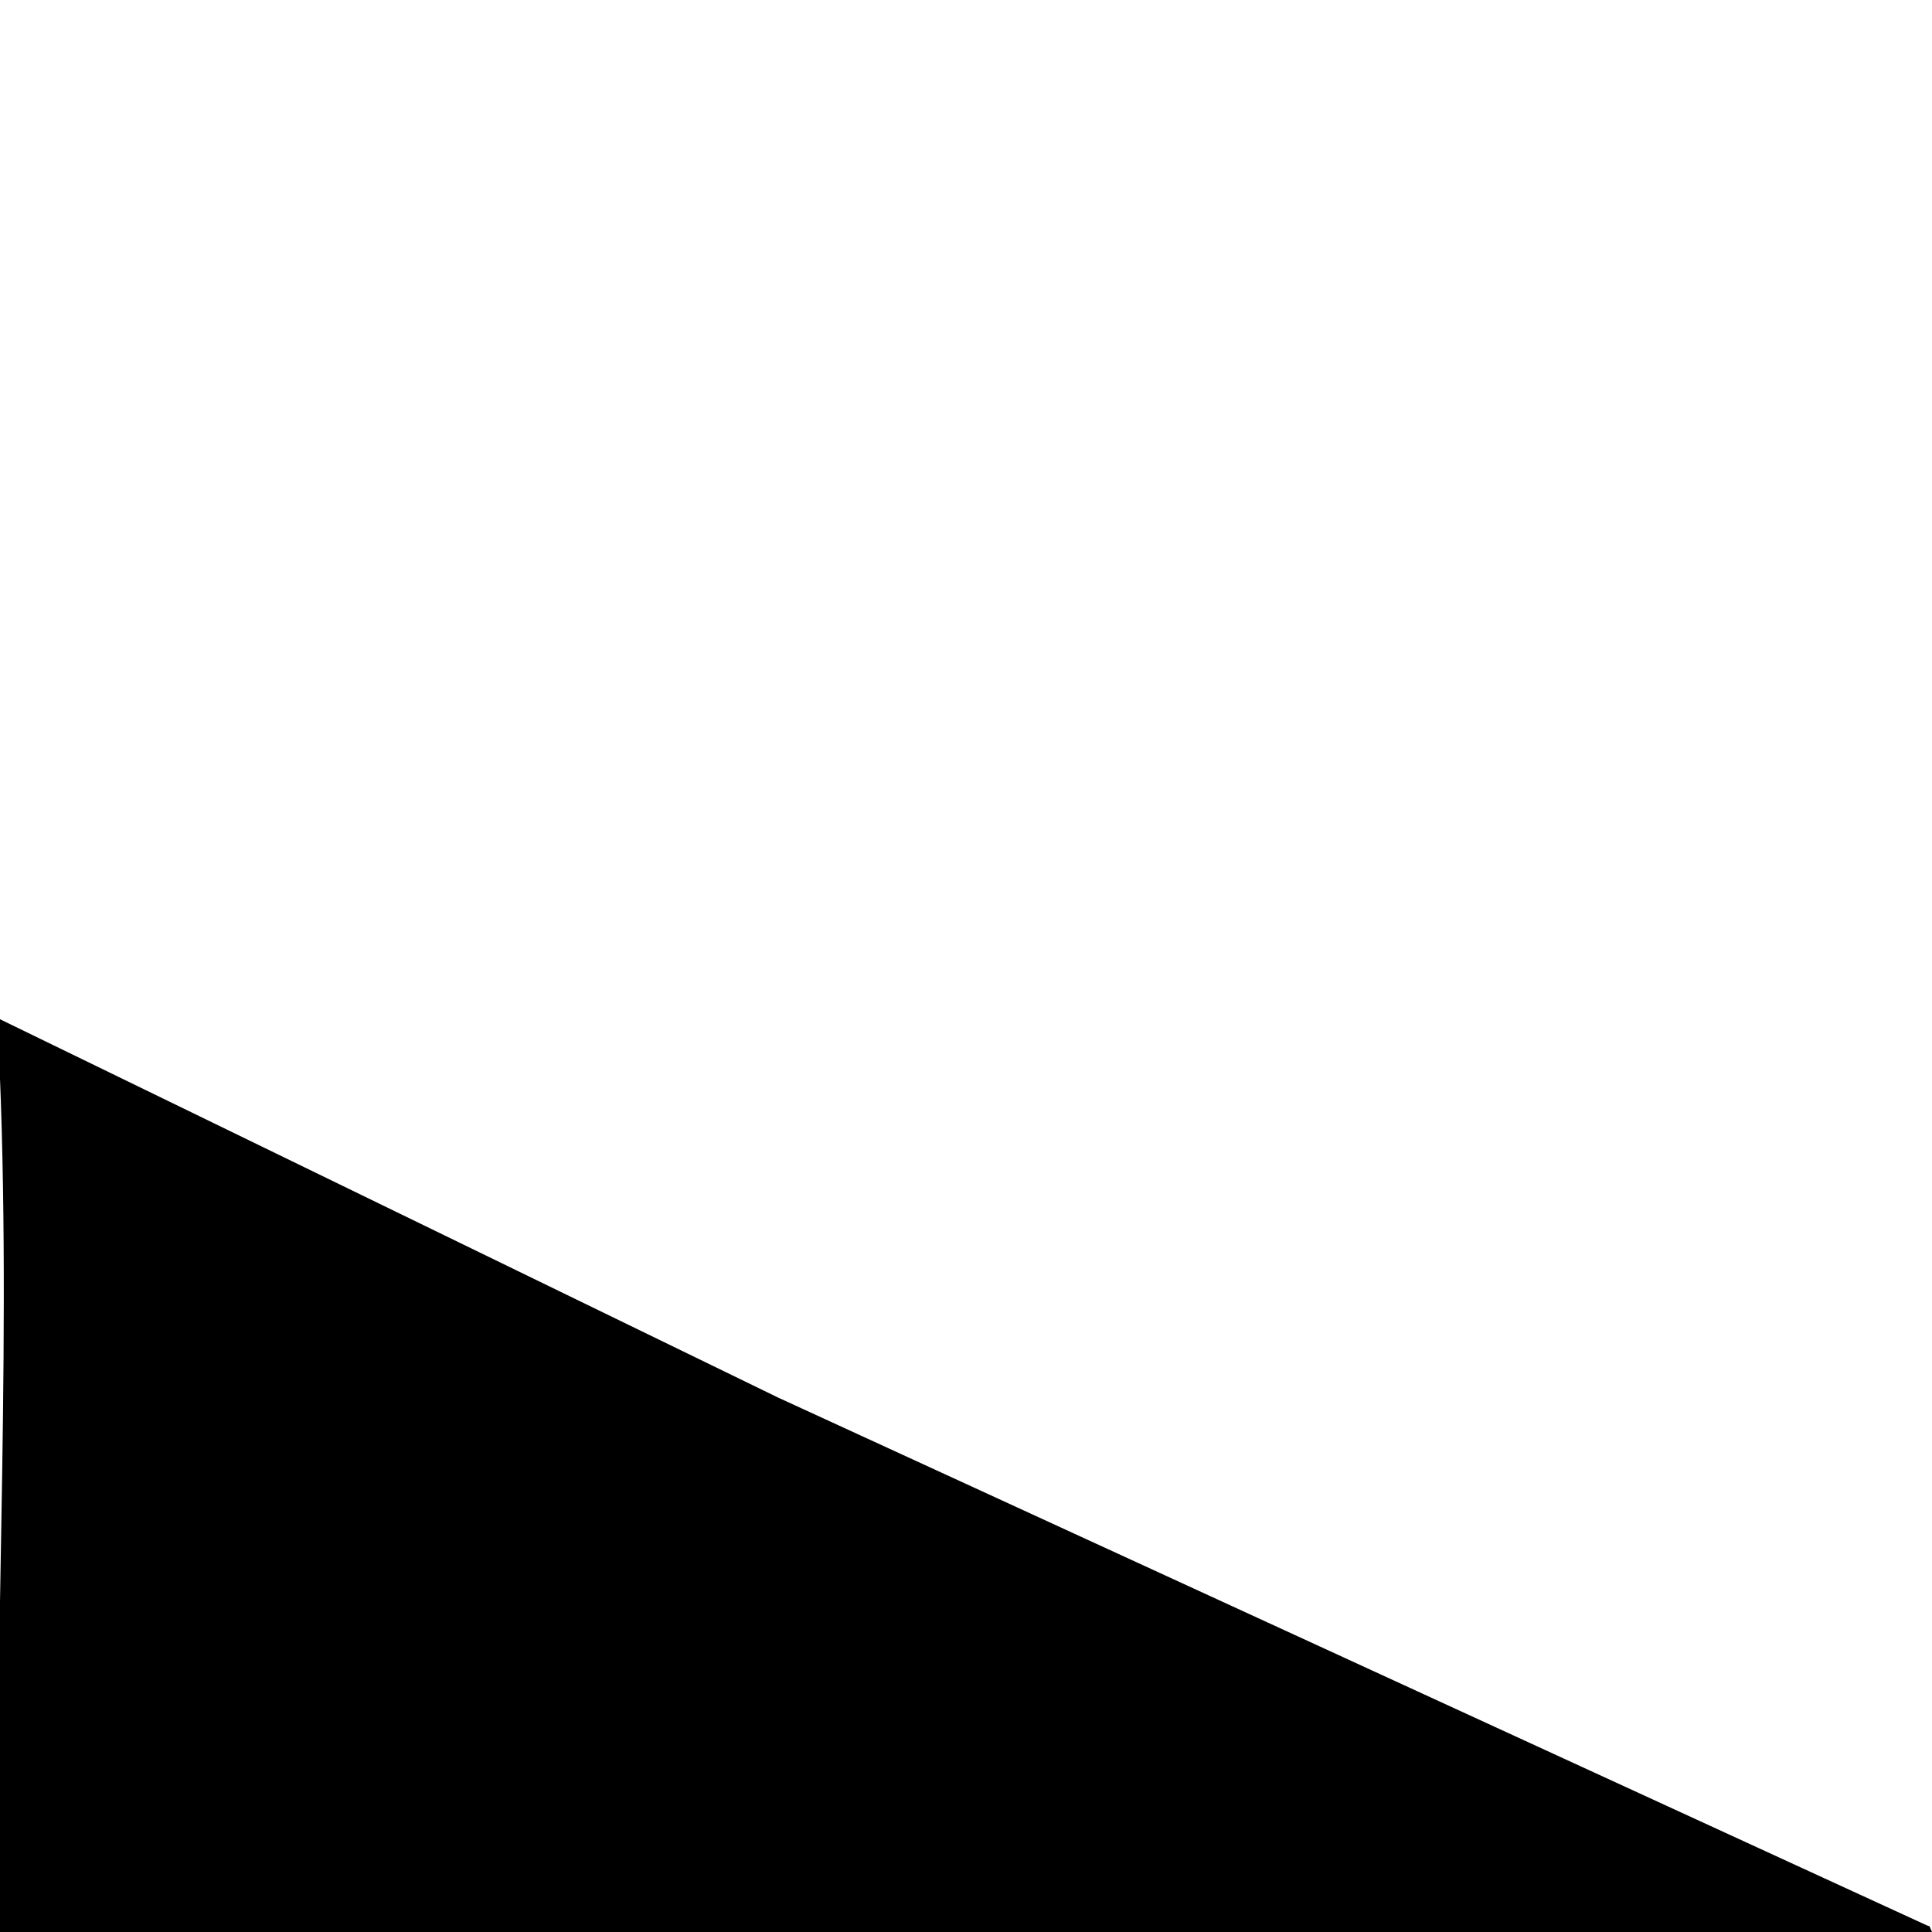
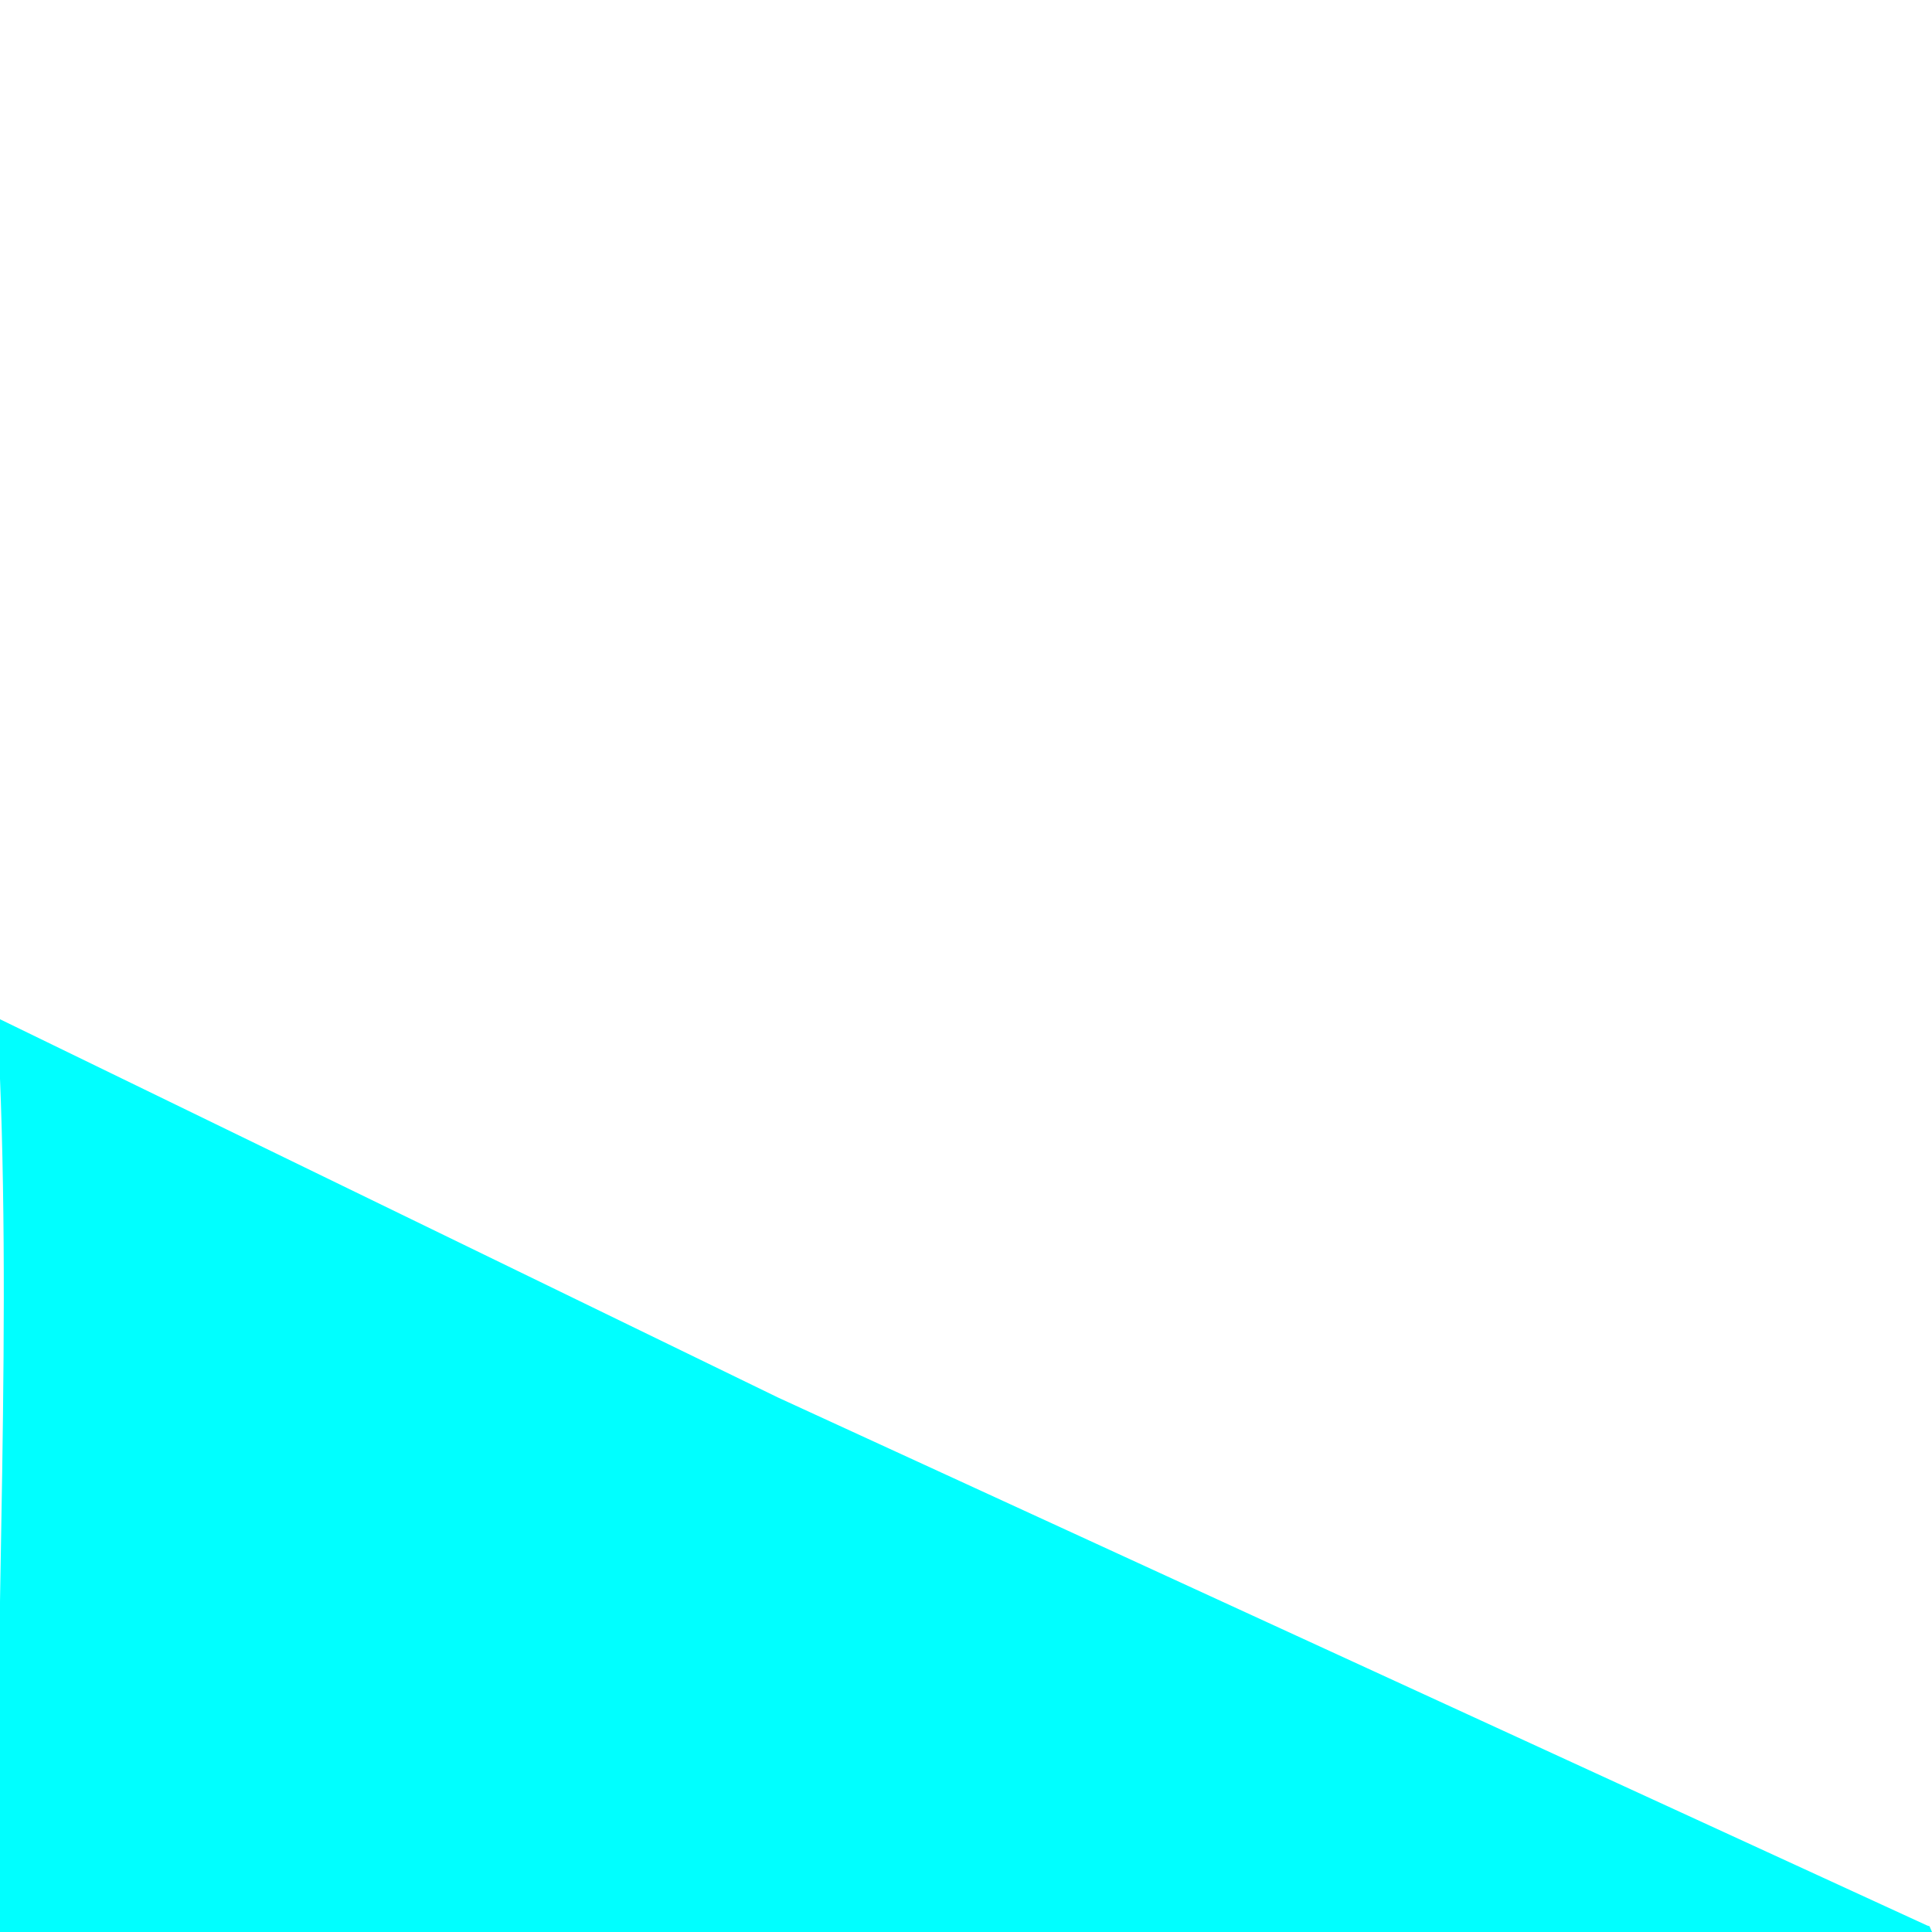
<svg xmlns="http://www.w3.org/2000/svg" version="1.1" id="svg9" width="512" height="512" viewBox="0 0 512 512">
  <defs id="defs13" />
  <g id="g15">
-     <path style="fill:#000000" d="M -0.758,269.742 206.189,370.362 510.691,510.267 511.345,510.479 512,512 H 257 L -0.619,512.655 C -1.576,431.969 3.587,347.859 -0.758,269.742 Z" id="path275" />
+     <path style="fill:#00ffff" d="M -0.758,269.742 206.189,370.362 510.691,510.267 511.345,510.479 512,512 H 257 L -0.619,512.655 C -1.576,431.969 3.587,347.859 -0.758,269.742 Z" id="path275" />
  </g>
</svg>
